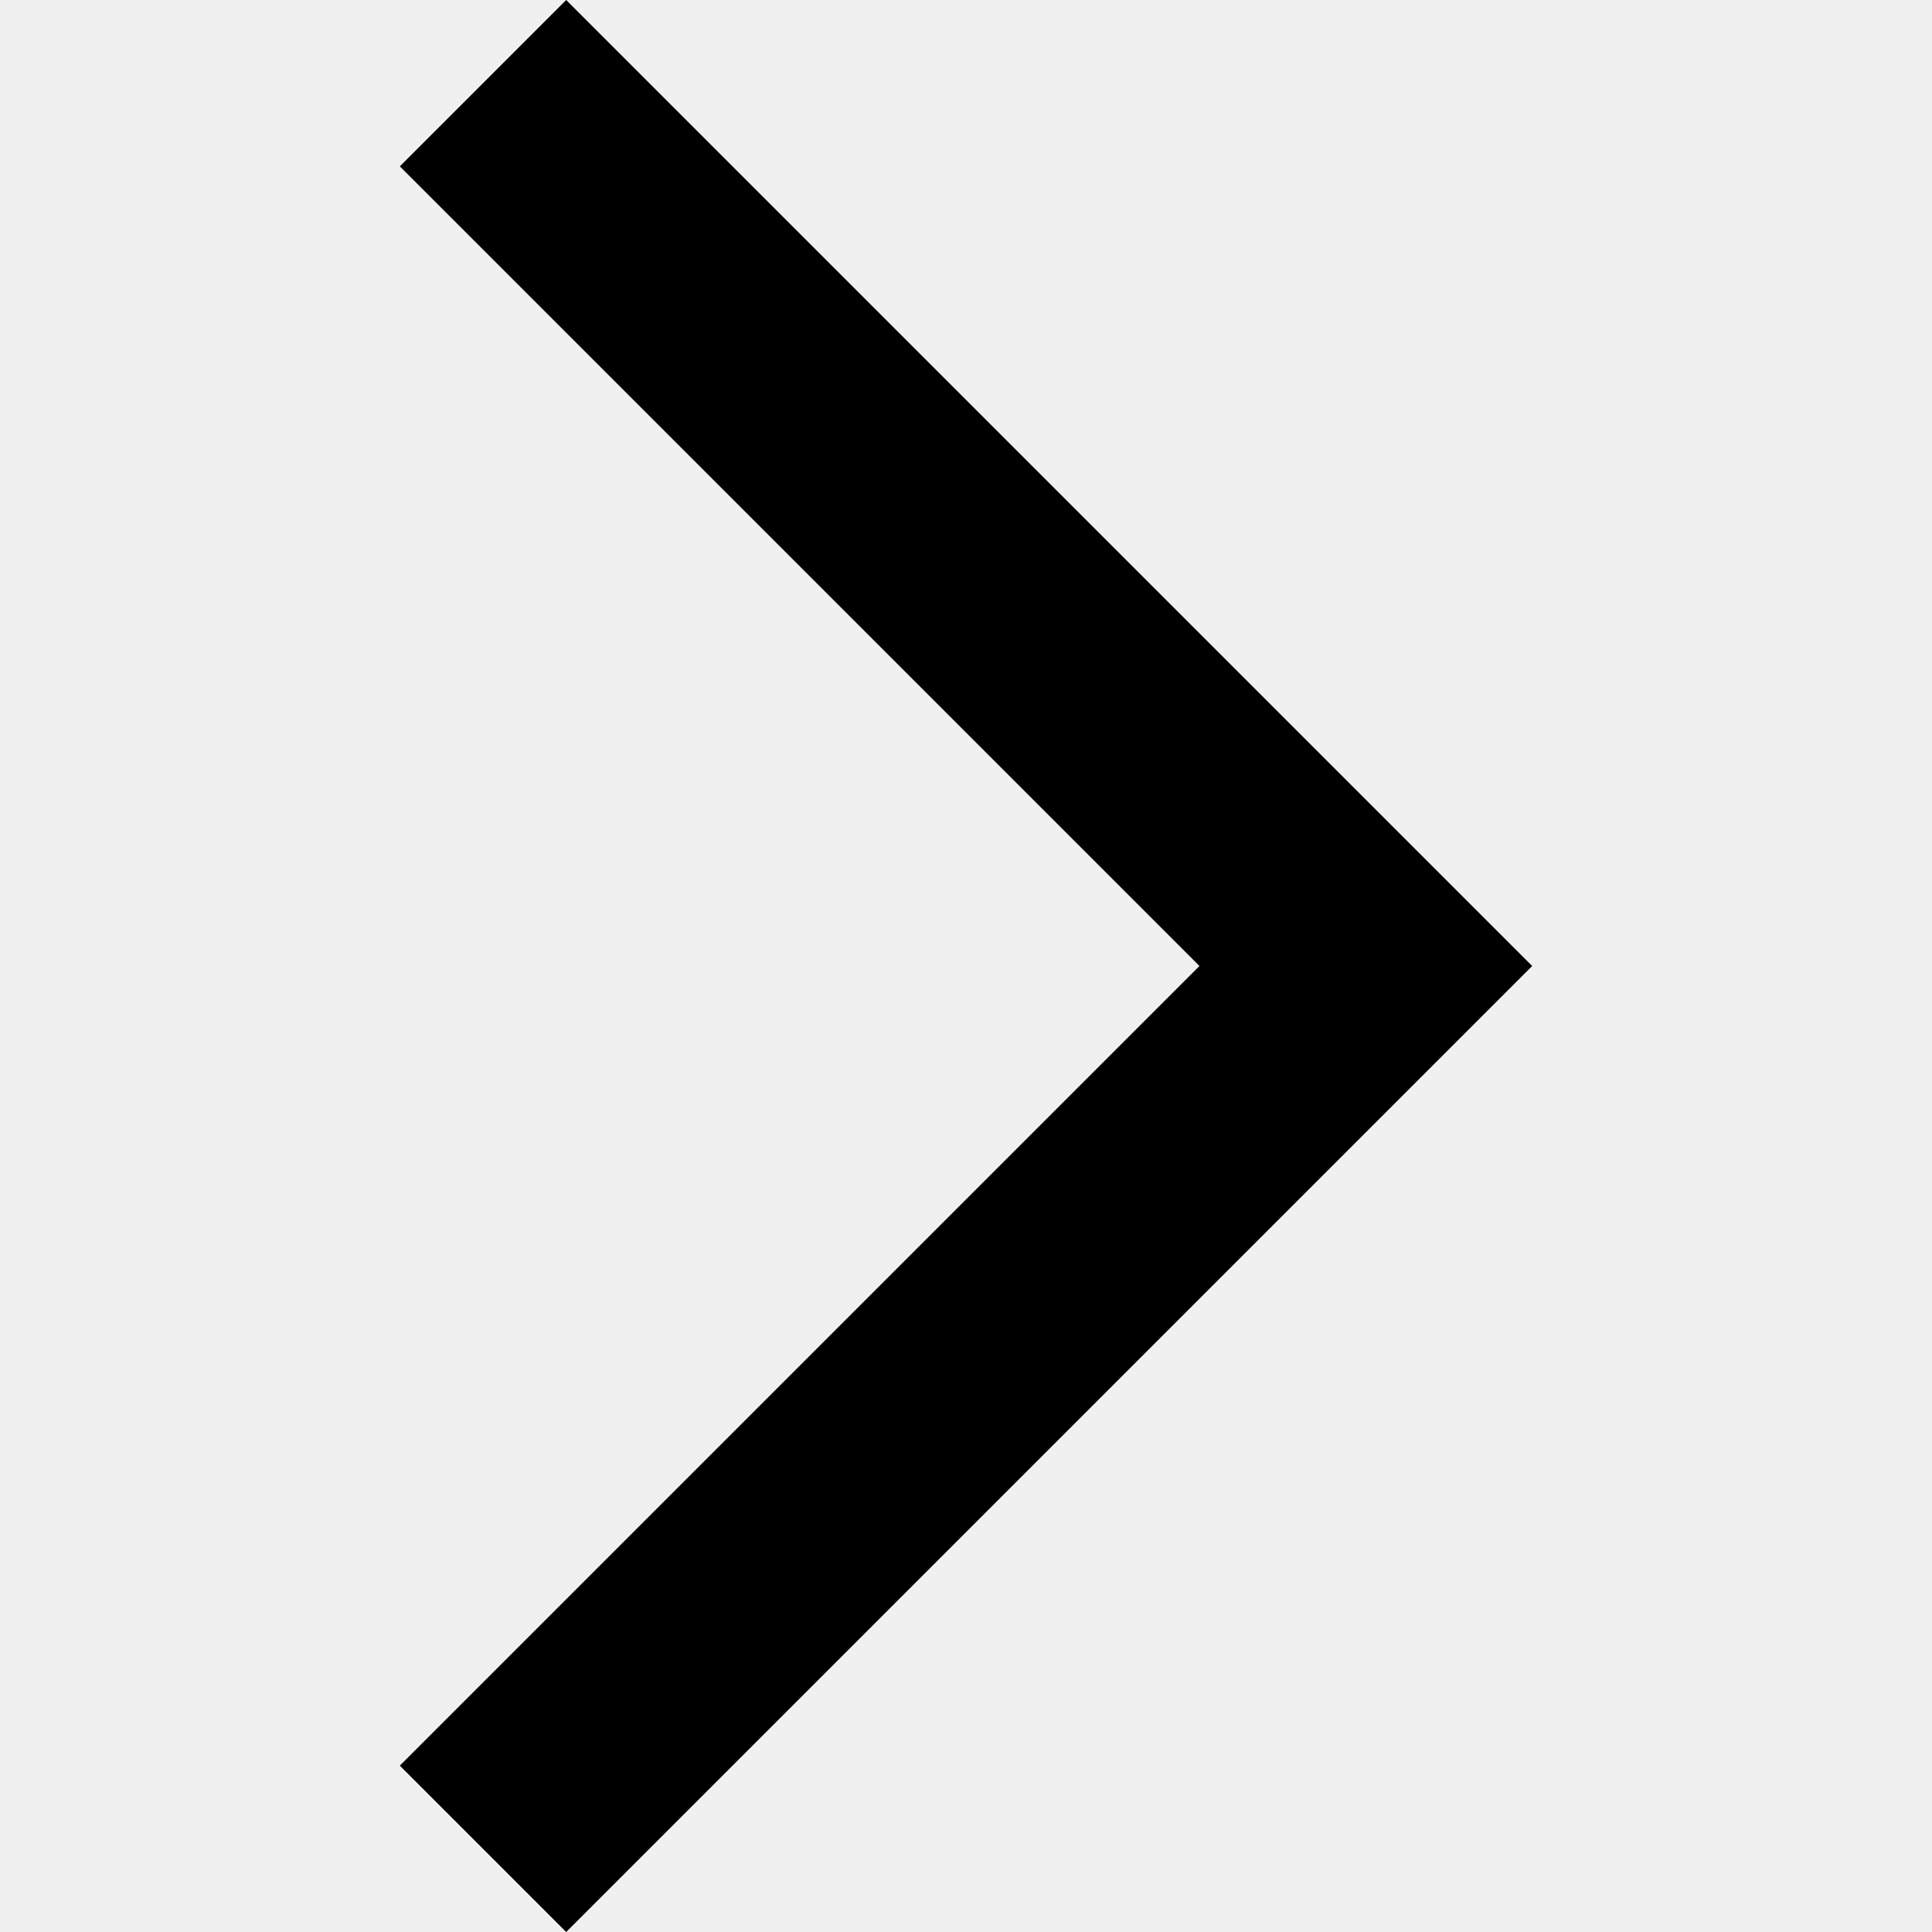
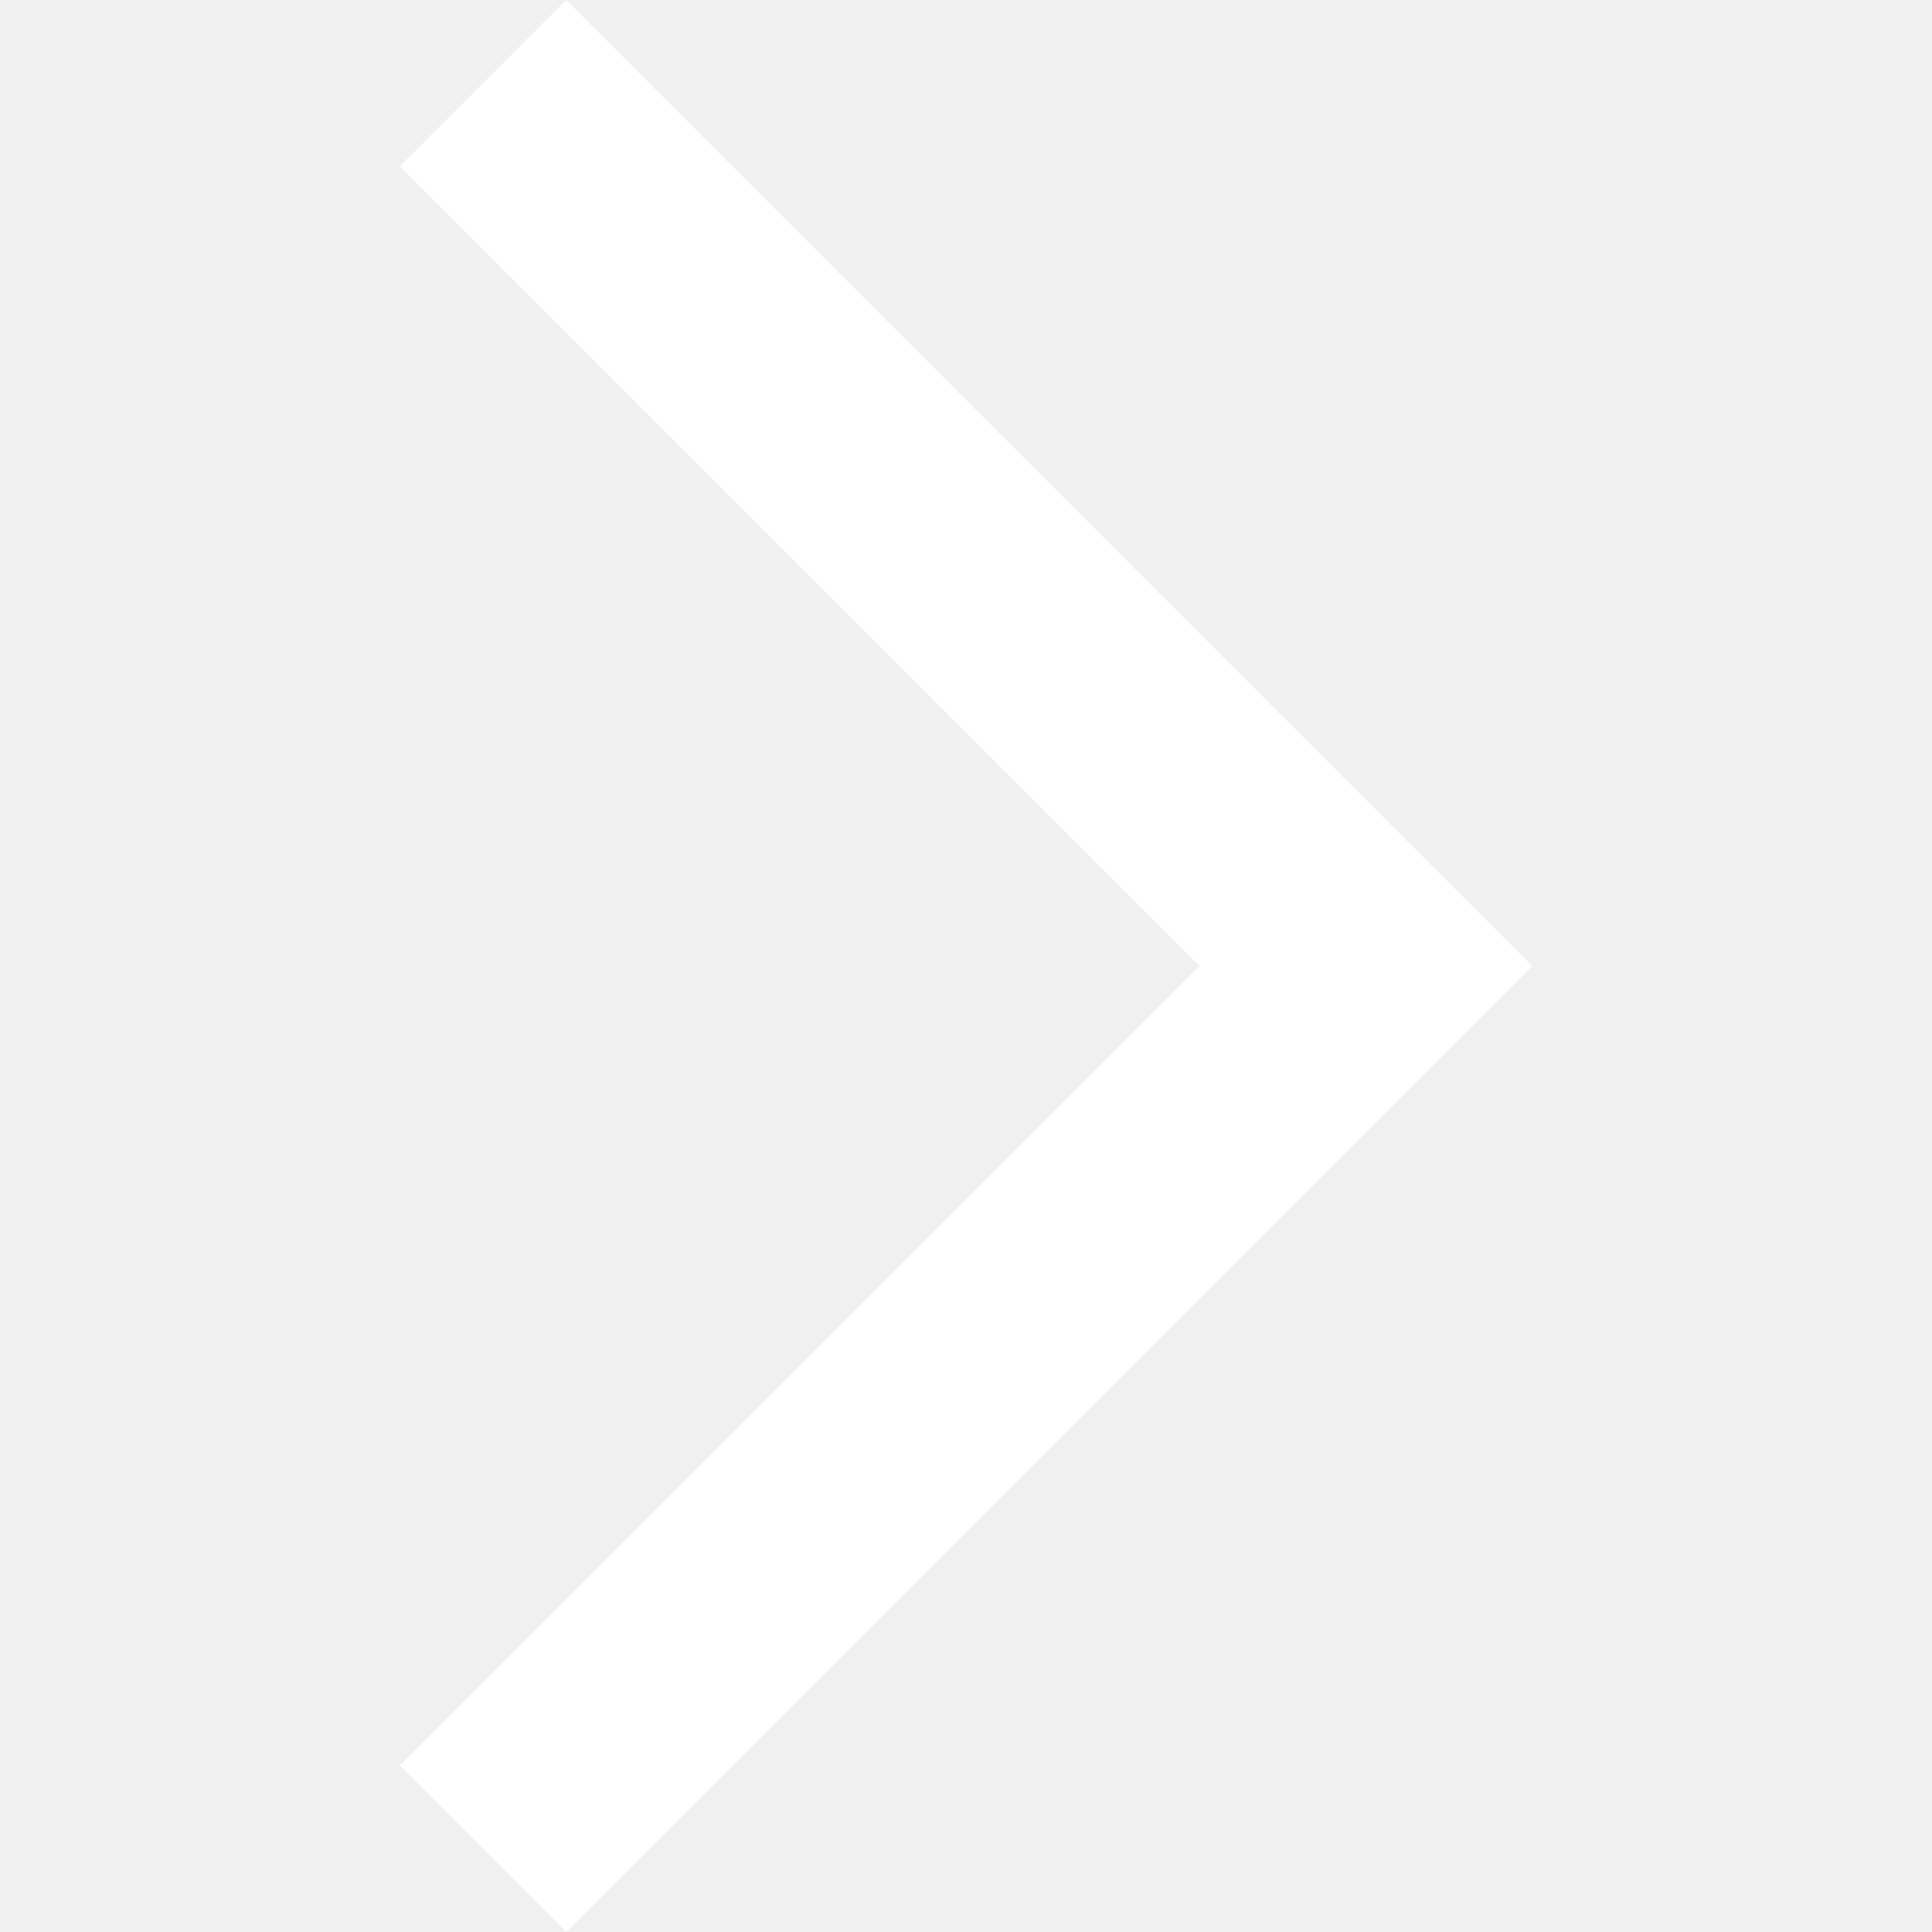
<svg xmlns="http://www.w3.org/2000/svg" version="1.0" width="1080pt" height="1080pt" viewBox="0 0 1080 1080" preserveAspectRatio="xMidYMid meet">
-   <g transform="translate(0,1080) scale(0.1,-0.1)" fill="#000000" stroke="none">
+   <g transform="translate(0,1080) scale(0.1,-0.1)" fill="#fff" stroke="none">
    <path d="M2700 10335 l-465 -465 2235 -2235 2235 -2235 -2235 -2235 -2235 -2235 465 -465 465 -465 2700 2700 2700 2700 -2700 2700 -2700 2700 -465 -465z" />
  </g>
</svg>
